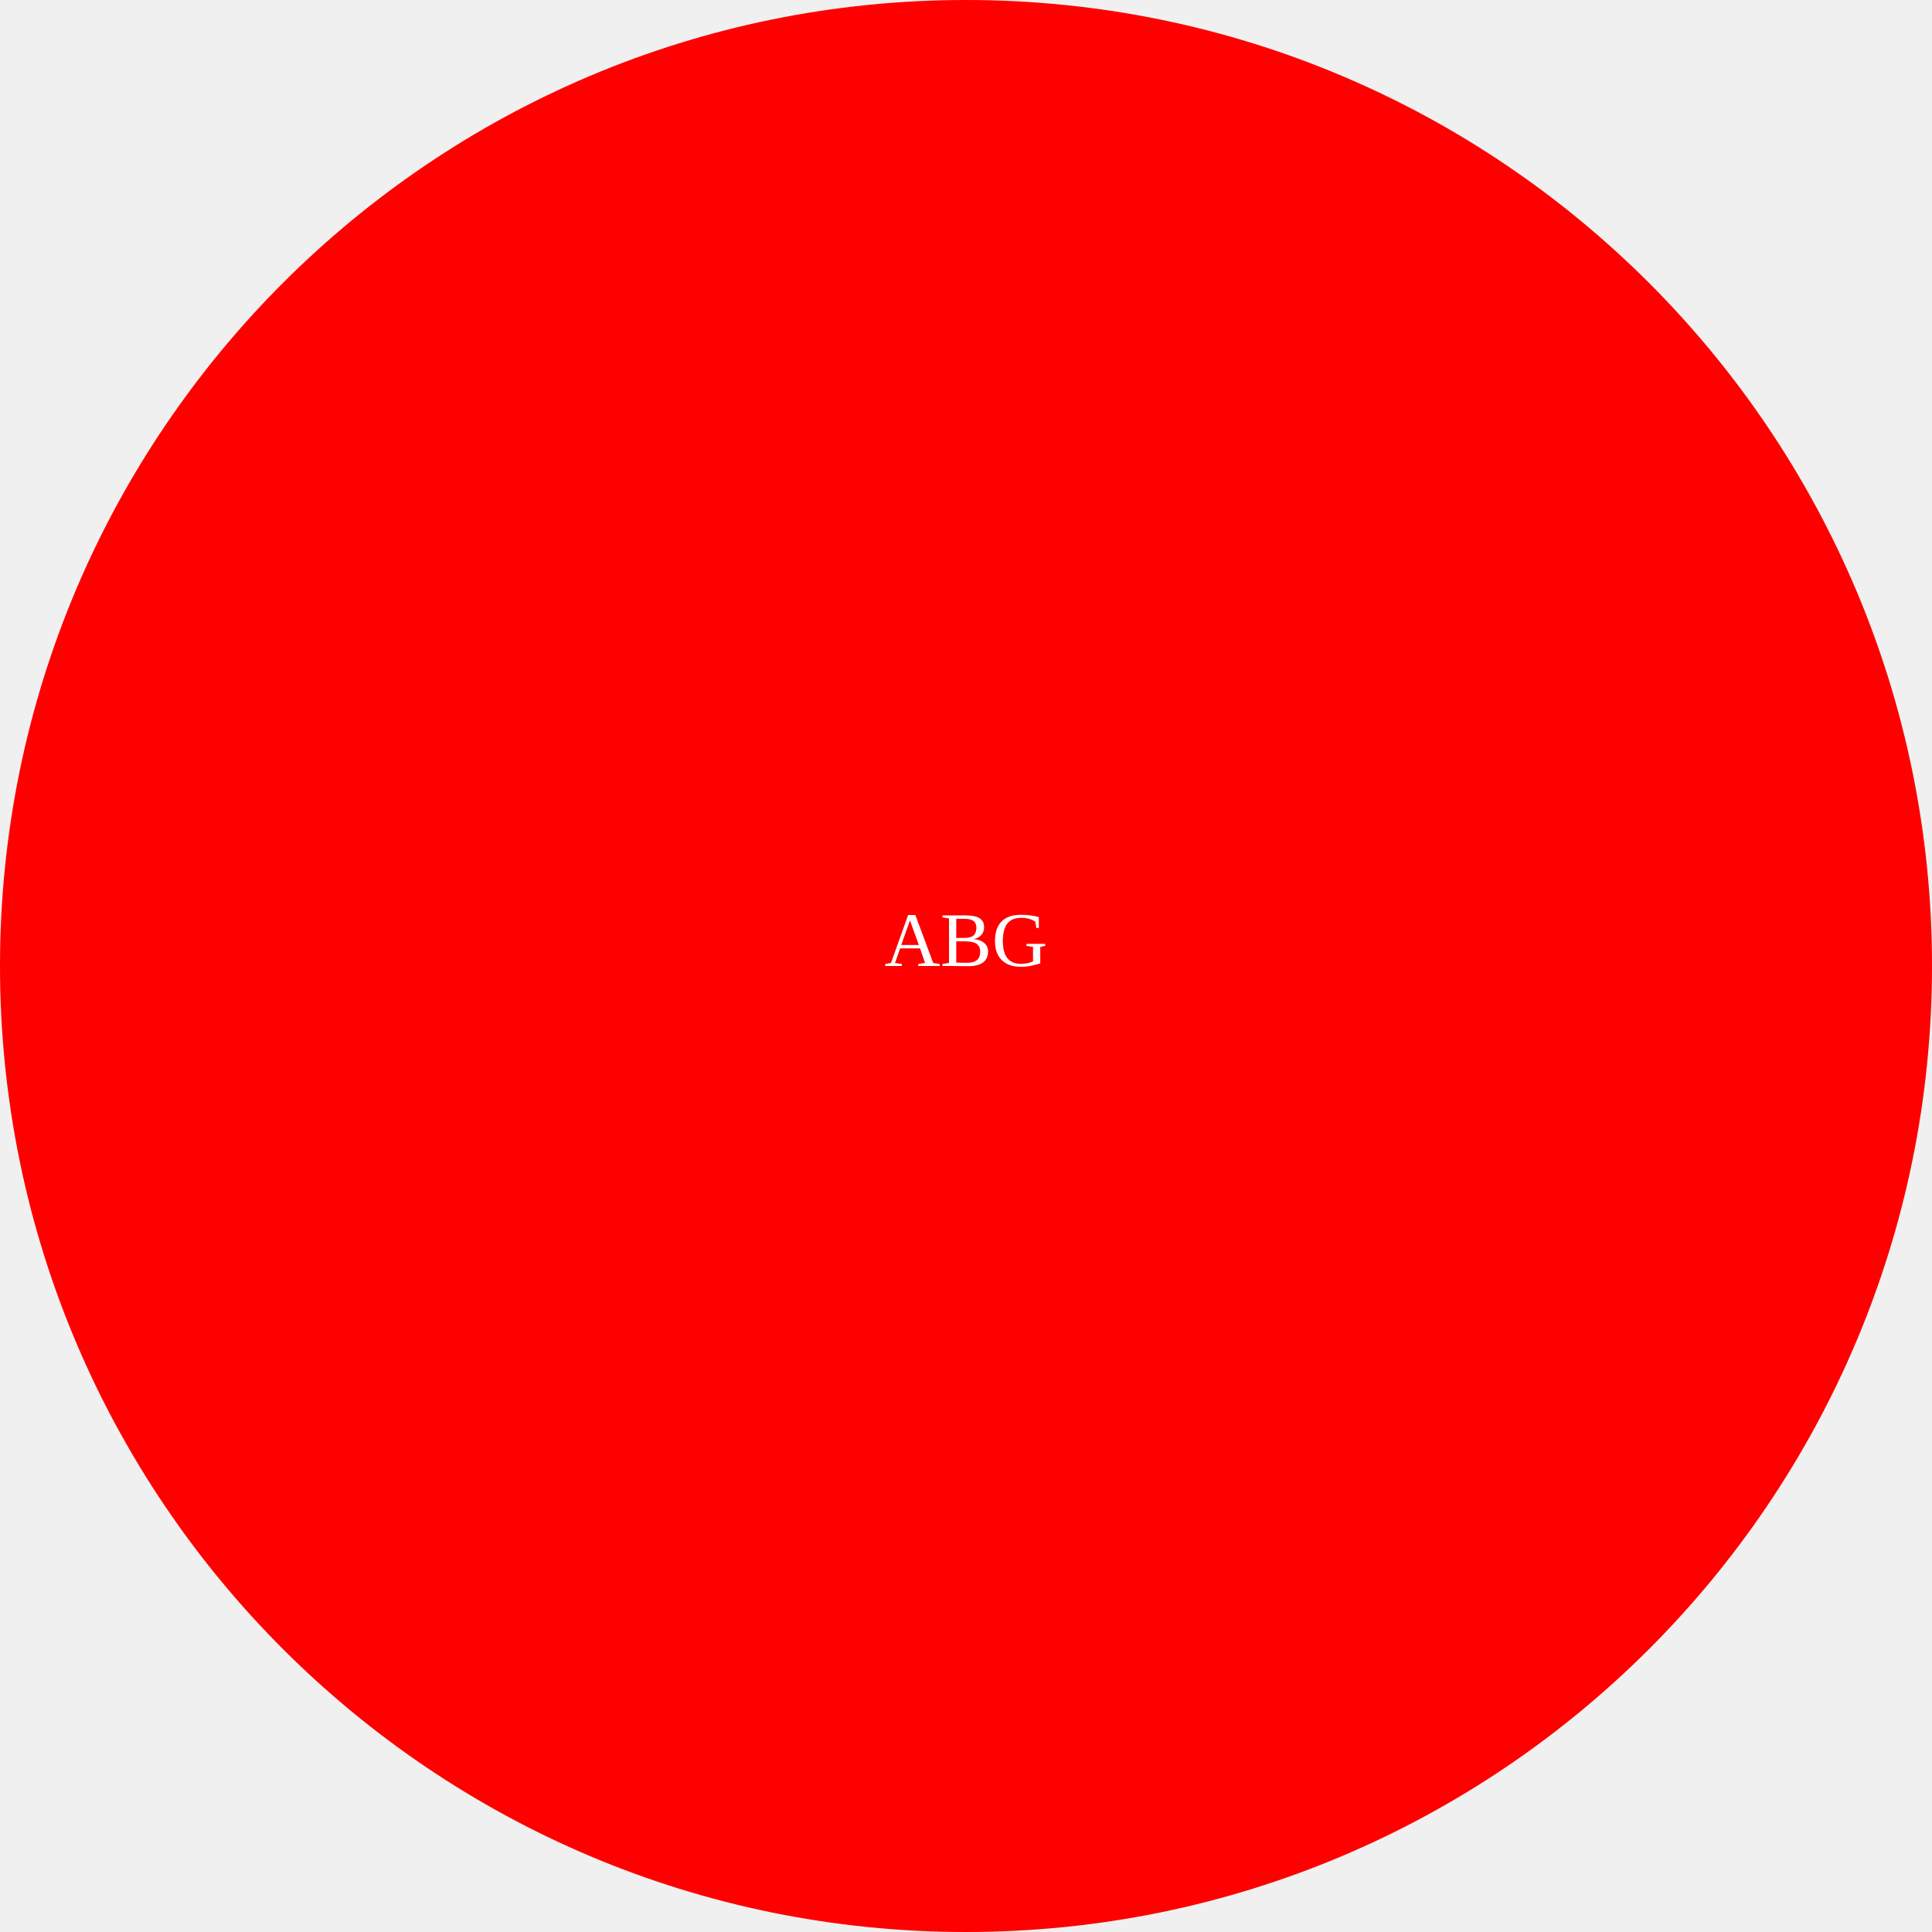
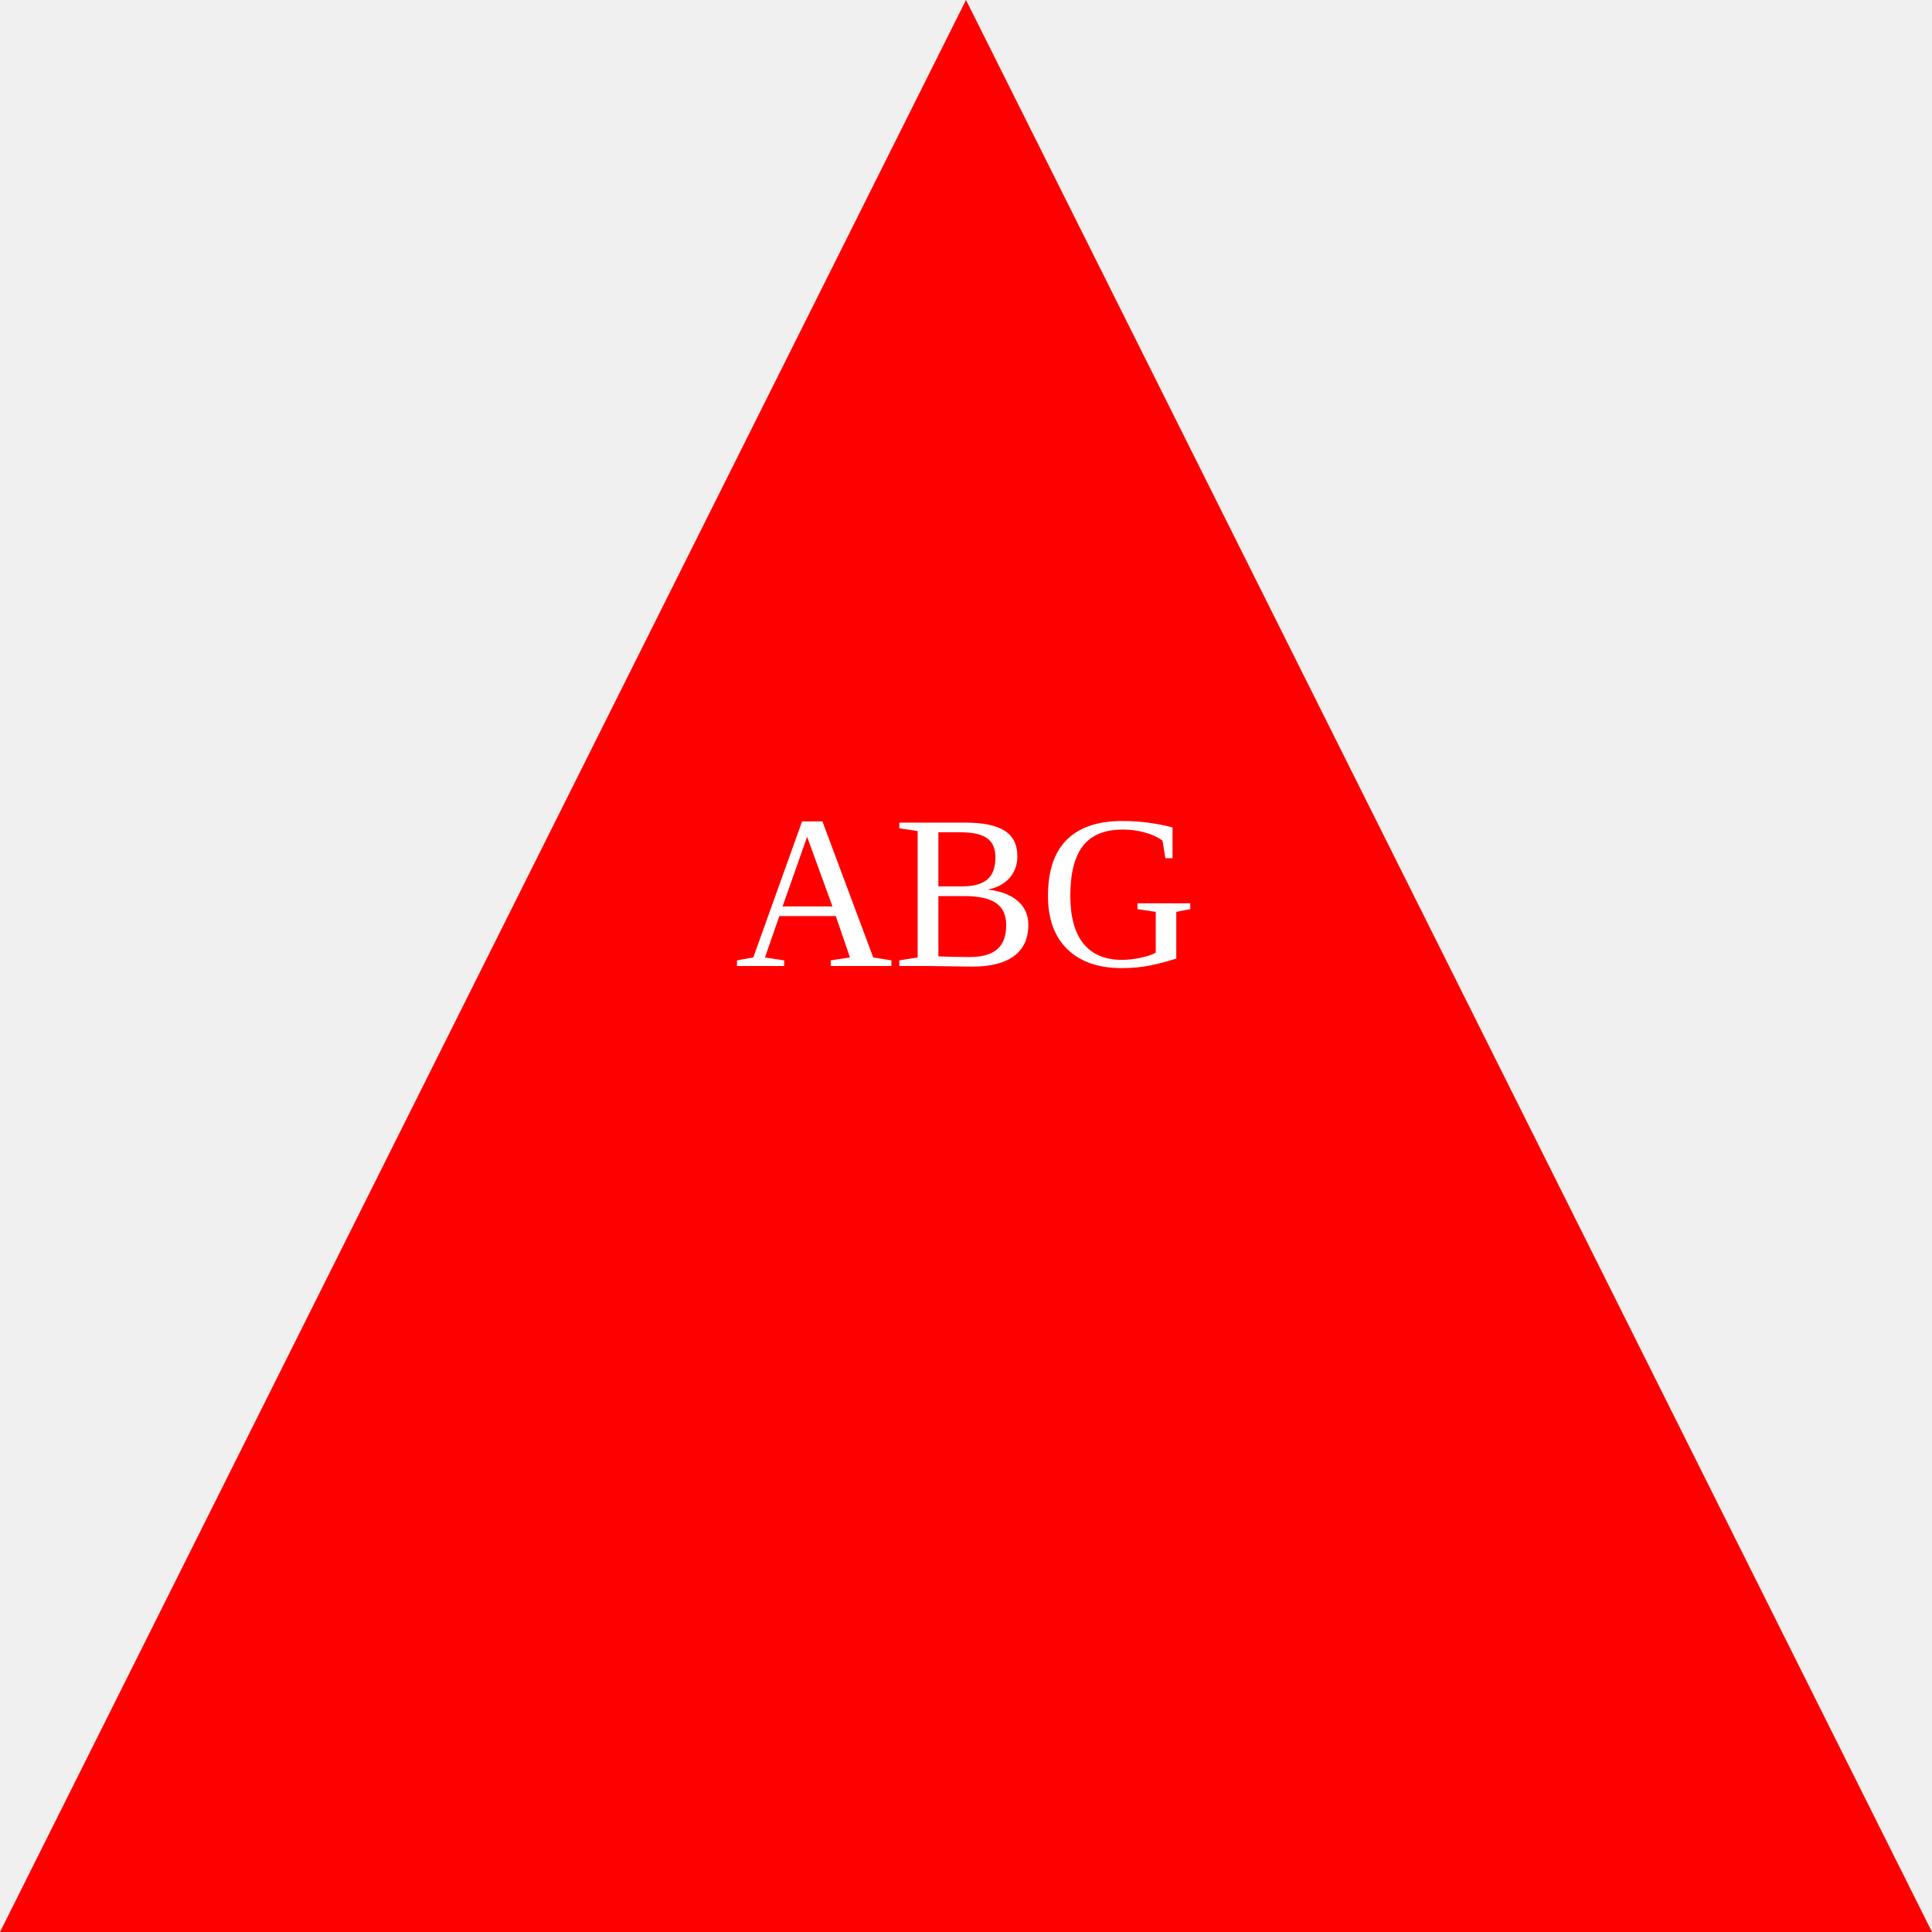
<svg xmlns="http://www.w3.org/2000/svg" width="300" height="300">
-   <circle cx="150" cy="150" r="150" fill="red" />
-   <text x="150" y="150" text-anchor="middle" alignment-baseline="middle" font-size="12px" fill="white">ABG</text>
+   <polygon points="150,0 300, 300 0, 300" fill="red" />
+   <text x="150" y="150" text-anchor="middle" alignment-baseline="middle" font-size="34px" fill="white">ABG</text>
</svg>
